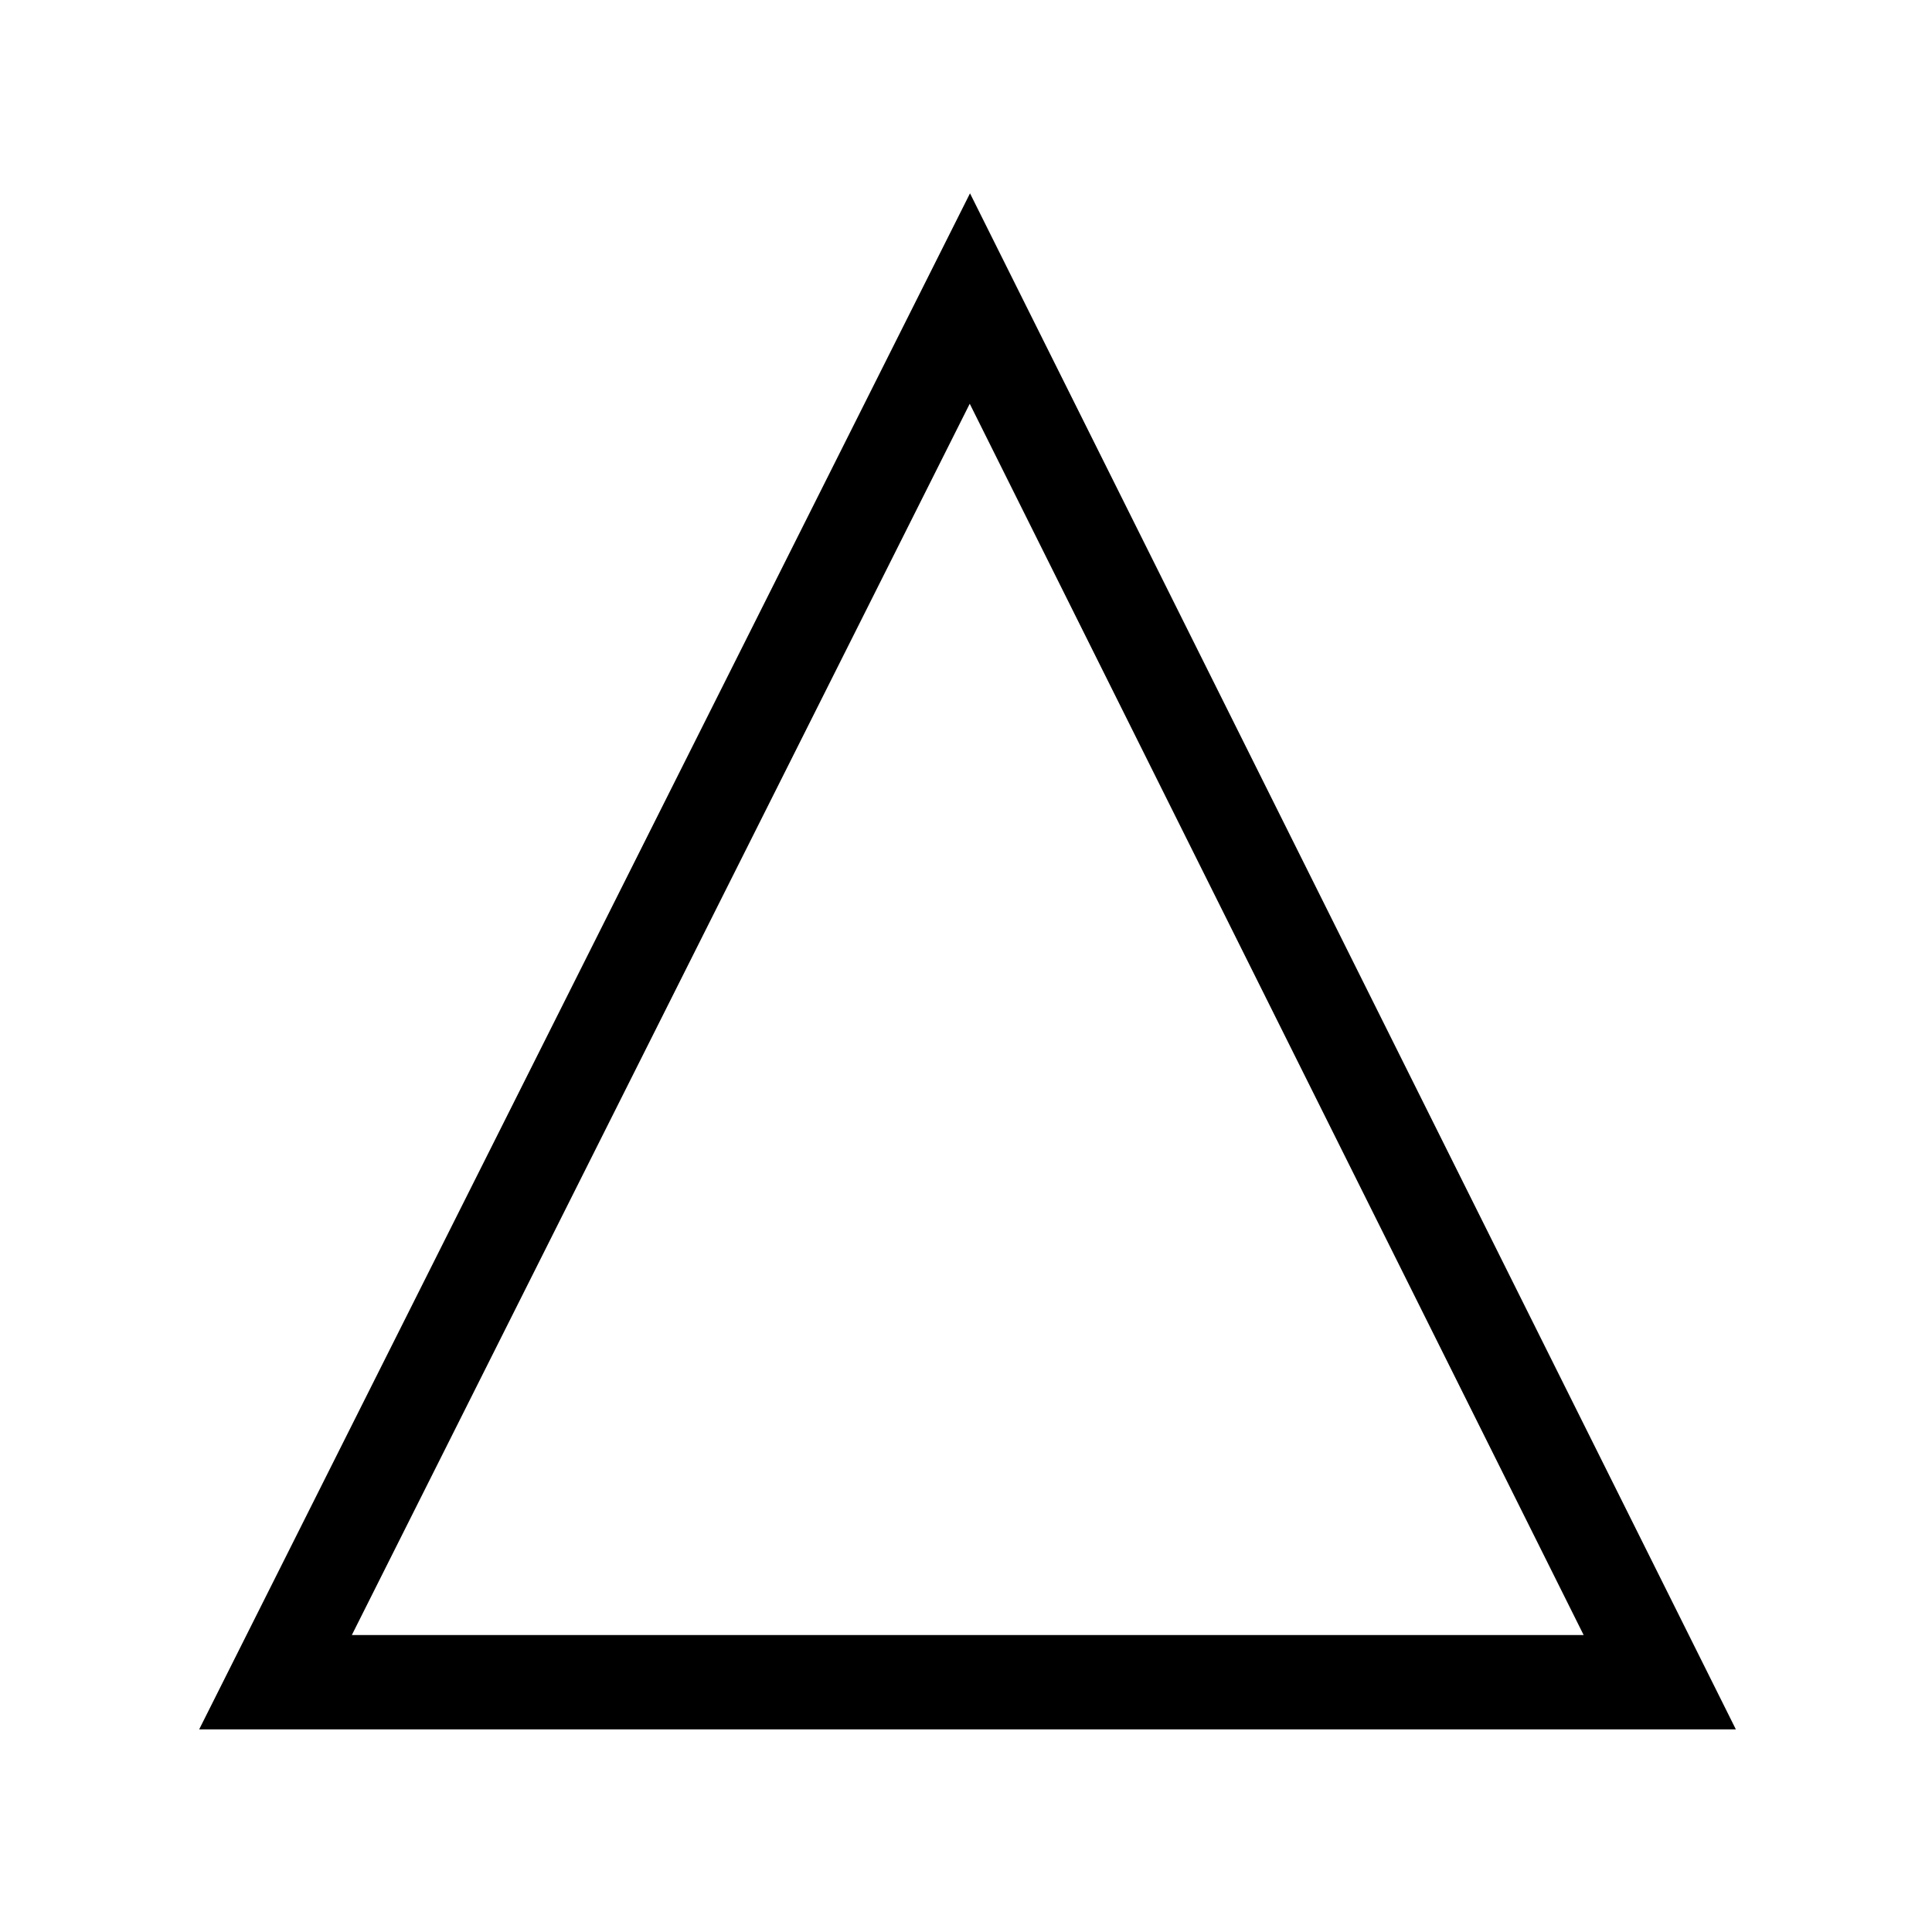
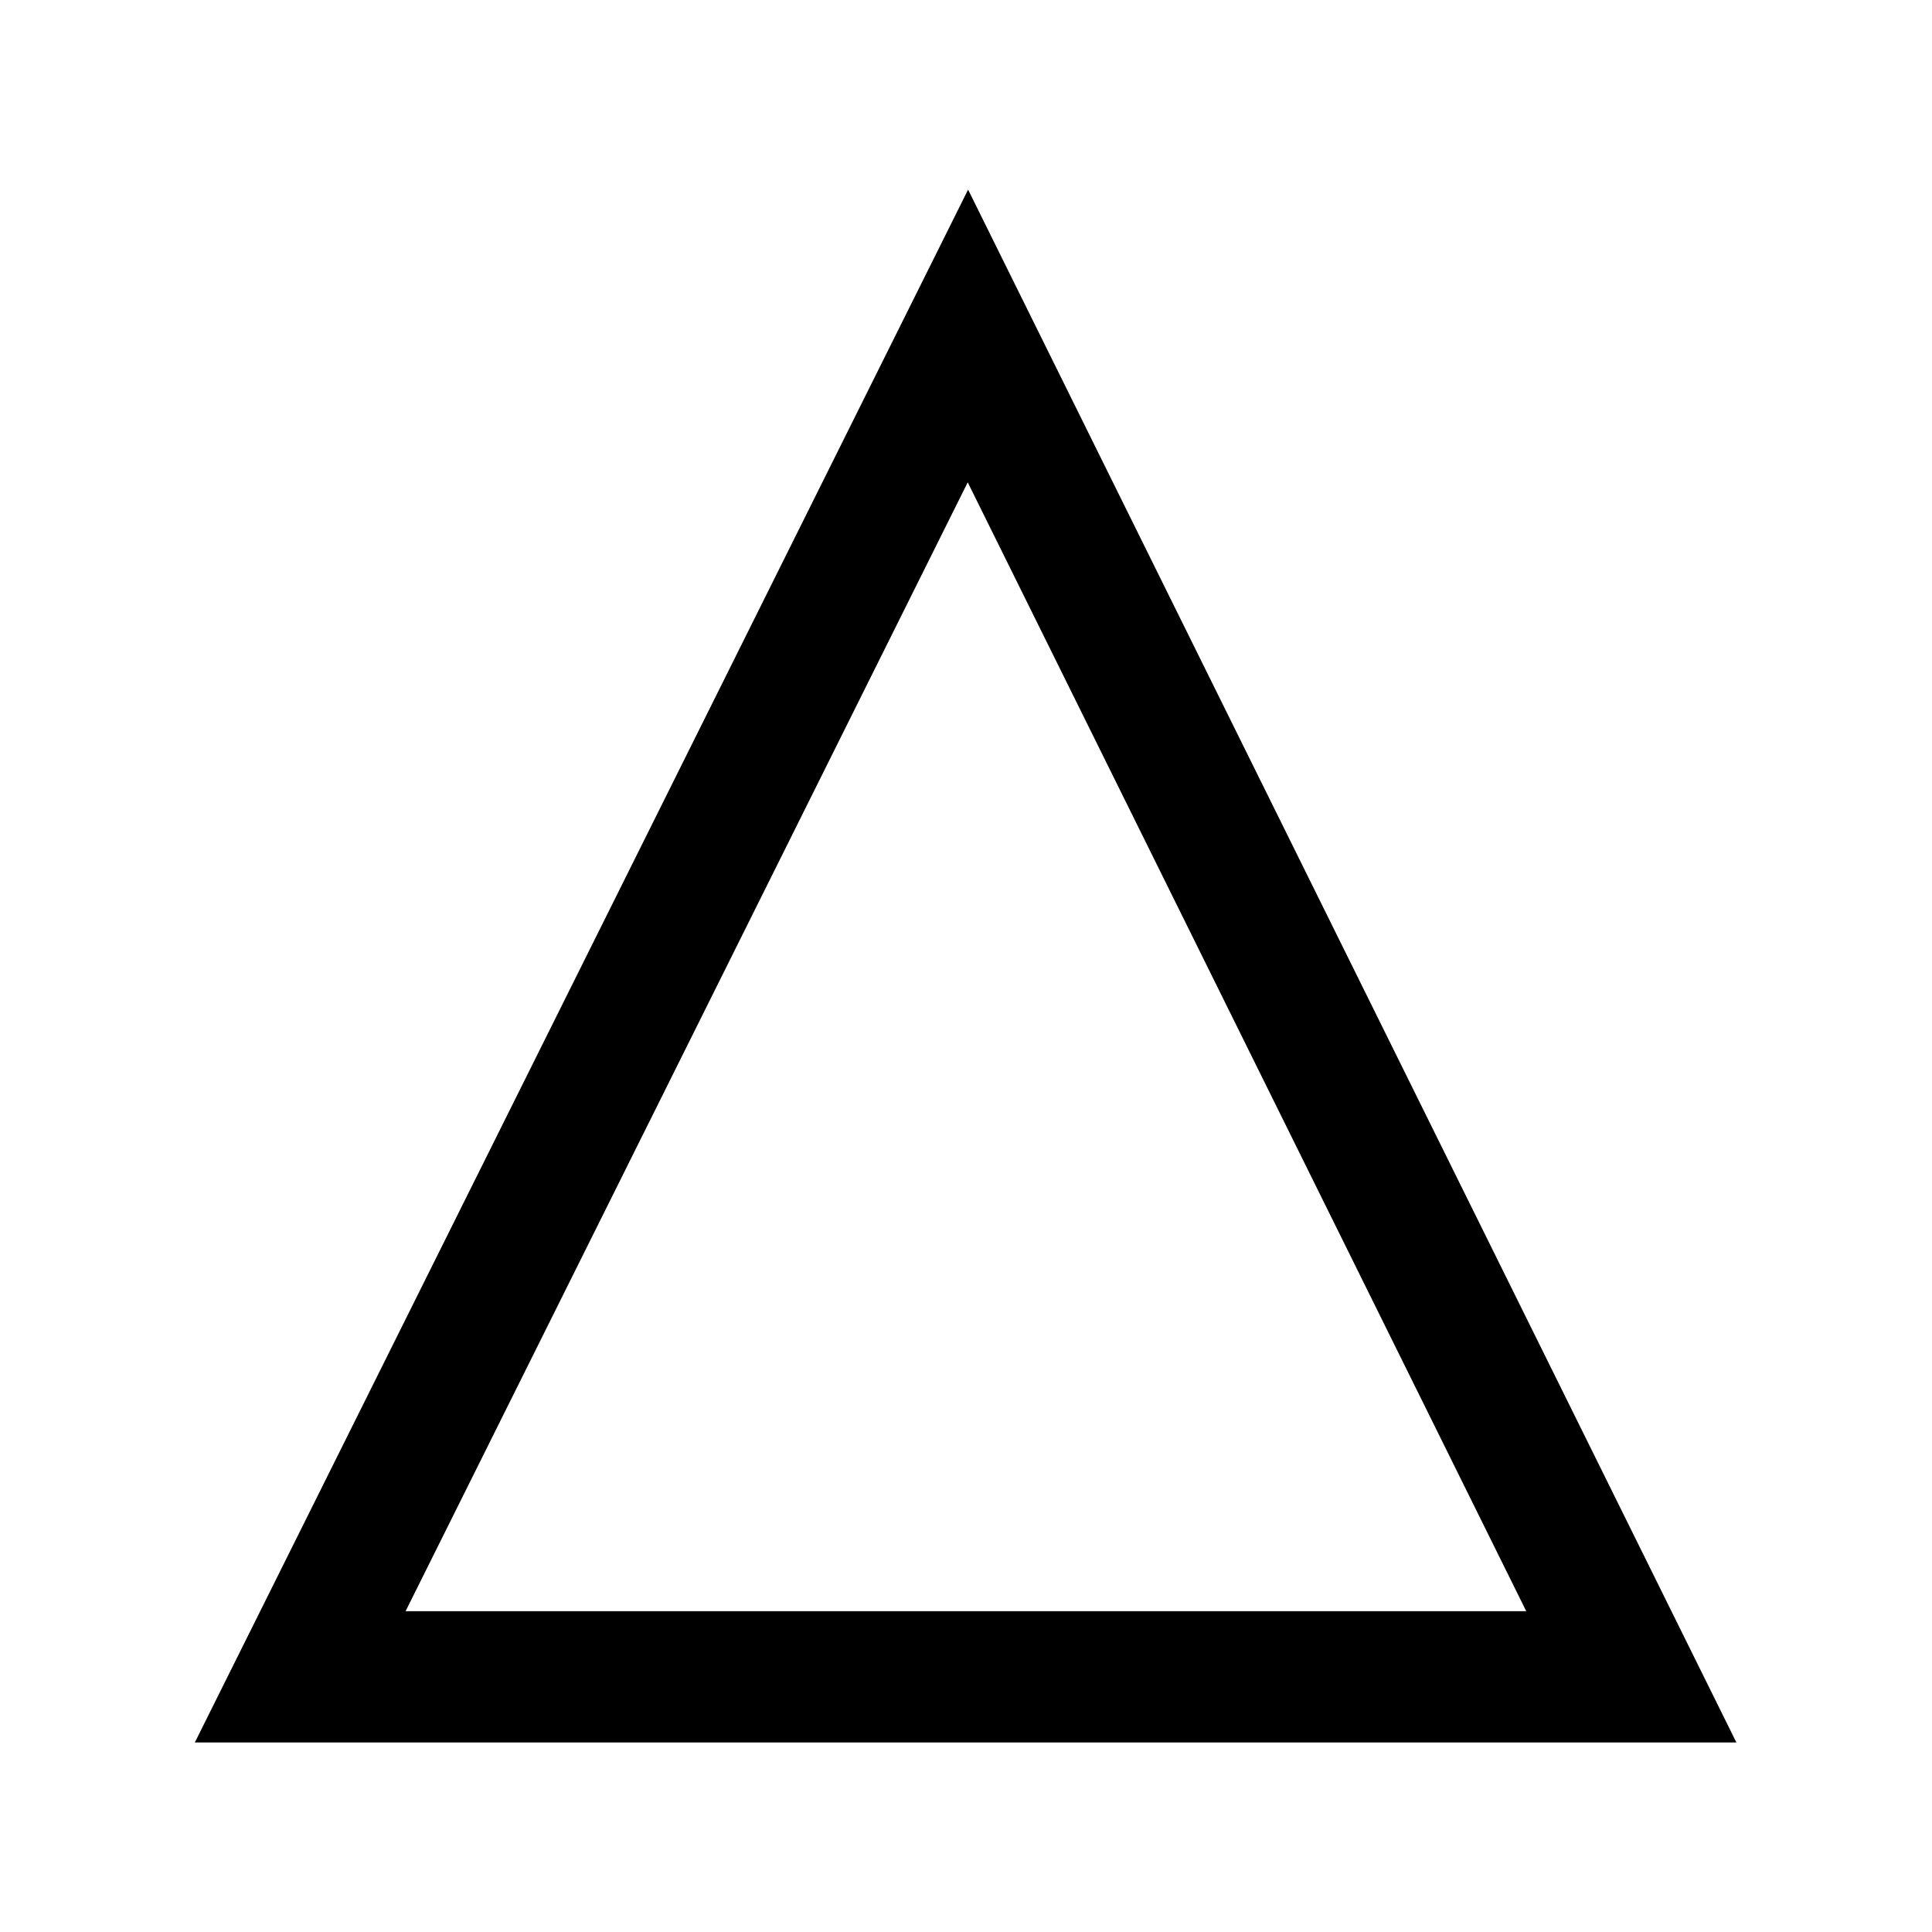
<svg xmlns="http://www.w3.org/2000/svg" width="1000" height="1000" viewBox="0 0 264.583 264.583" version="1.1" id="svg8">
  <defs id="defs2">
    <clipPath id="clipPath900" clipPathUnits="userSpaceOnUse">
      <rect y="50.56" x="0" height="246.441" width="264.583" id="rect902" style="fill:none;stroke:#000000;stroke-width:0.265;stroke-miterlimit:4;stroke-dasharray:none;stroke-opacity:1" />
    </clipPath>
    <clipPath id="clipPath6587" clipPathUnits="userSpaceOnUse">
      <rect y="32.417" x="-47.625" height="296.333" width="294.821" id="rect6589" style="fill:none;stroke:#000000;stroke-width:0.529;stroke-miterlimit:4;stroke-dasharray:none;stroke-opacity:1" />
    </clipPath>
    <clipPath id="clipPath6619" clipPathUnits="userSpaceOnUse">
      <rect y="32.499" x="-64.929" height="235.692" width="423.924" id="rect6621" style="fill:none;stroke:#000000;stroke-width:0.43;stroke-miterlimit:4;stroke-dasharray:none;stroke-opacity:1" />
    </clipPath>
    <clipPath id="clipPath6627" clipPathUnits="userSpaceOnUse">
      <rect y="14.274" x="-77.863" height="253.917" width="436.858" id="rect6629" style="fill:none;stroke:#000000;stroke-width:0.62;stroke-miterlimit:4;stroke-dasharray:none;stroke-opacity:1" />
    </clipPath>
    <clipPath id="clipPath6631" clipPathUnits="userSpaceOnUse">
      <rect y="14.274" x="-77.863" height="253.917" width="436.858" id="rect6633" style="fill:none;stroke:#000000;stroke-width:0.62;stroke-miterlimit:4;stroke-dasharray:none;stroke-opacity:1" />
    </clipPath>
    <clipPath id="clipPath6652" clipPathUnits="userSpaceOnUse">
      <rect y="18.658" x="-39.007" height="265.339" width="304.649" id="rect6654" style="fill:none;stroke:#000000;stroke-width:0.265;stroke-miterlimit:4;stroke-dasharray:none;stroke-opacity:1" />
    </clipPath>
    <clipPath id="clipPath6656" clipPathUnits="userSpaceOnUse">
      <rect y="18.658" x="-39.007" height="265.339" width="304.649" id="rect6658" style="fill:none;stroke:#000000;stroke-width:0.265;stroke-miterlimit:4;stroke-dasharray:none;stroke-opacity:1" />
    </clipPath>
    <clipPath id="clipPath6652-4" clipPathUnits="userSpaceOnUse">
      <rect y="18.658" x="-39.007" height="265.339" width="304.649" id="rect6654-4" style="fill:none;stroke:#000000;stroke-width:0.265;stroke-miterlimit:4;stroke-dasharray:none;stroke-opacity:1" />
    </clipPath>
    <clipPath id="clipPath6689" clipPathUnits="userSpaceOnUse">
      <rect y="32.417" x="0" height="264.583" width="264.583" id="rect6691" style="fill:none;stroke:#000000;stroke-width:0.265;stroke-miterlimit:4;stroke-dasharray:none;stroke-opacity:1" />
    </clipPath>
    <clipPath id="clipPath6695" clipPathUnits="userSpaceOnUse">
      <rect y="-116.506" x="4.5690103e-005" height="264.583" width="264.583" id="rect6697" style="fill:none;stroke:#000000;stroke-width:0.265;stroke-miterlimit:4;stroke-dasharray:none;stroke-opacity:1" />
    </clipPath>
    <clipPath id="clipPath6695-6" clipPathUnits="userSpaceOnUse">
      <rect y="-116.506" x="4.5690103e-005" height="264.583" width="264.583" id="rect6697-5" style="fill:none;stroke:#000000;stroke-width:0.265;stroke-miterlimit:4;stroke-dasharray:none;stroke-opacity:1" />
    </clipPath>
    <clipPath id="clipPath6740" clipPathUnits="userSpaceOnUse">
      <rect transform="rotate(-90)" y="-0.267" x="-82.031" height="245.463" width="55.174" id="rect6742" style="fill:none;stroke:#000000;stroke-width:0.364;stroke-miterlimit:4;stroke-dasharray:none;stroke-opacity:1" />
    </clipPath>
  </defs>
  <g id="layer1" transform="translate(0,-32.41665)">
-     <g transform="matrix(0.8115489,0,0,0.8138327,25.46052,31.847)" id="layer1-5">
-       <path id="path884" d="M 132.292,50.937 15.119,283.771 H 248.708 Z" style="fill:none;stroke:#000000;stroke-width:15.875;stroke-linecap:butt;stroke-linejoin:miter;stroke-miterlimit:4;stroke-dasharray:none;stroke-opacity:1" />
+     <g transform="matrix(0.7803876,0,0,0.7886535,29.31471,38.25637)" id="layer1-5" style="stroke-width:22.79;stroke-miterlimit:4;stroke-dasharray:none">
+       <path id="path884" d="M 132.292,50.937 15.119,283.771 H 248.708 Z" style="fill:none;stroke:#000000;stroke-width:22.79;stroke-linecap:butt;stroke-linejoin:miter;stroke-miterlimit:4;stroke-dasharray:none;stroke-opacity:1" />
    </g>
  </g>
</svg>
